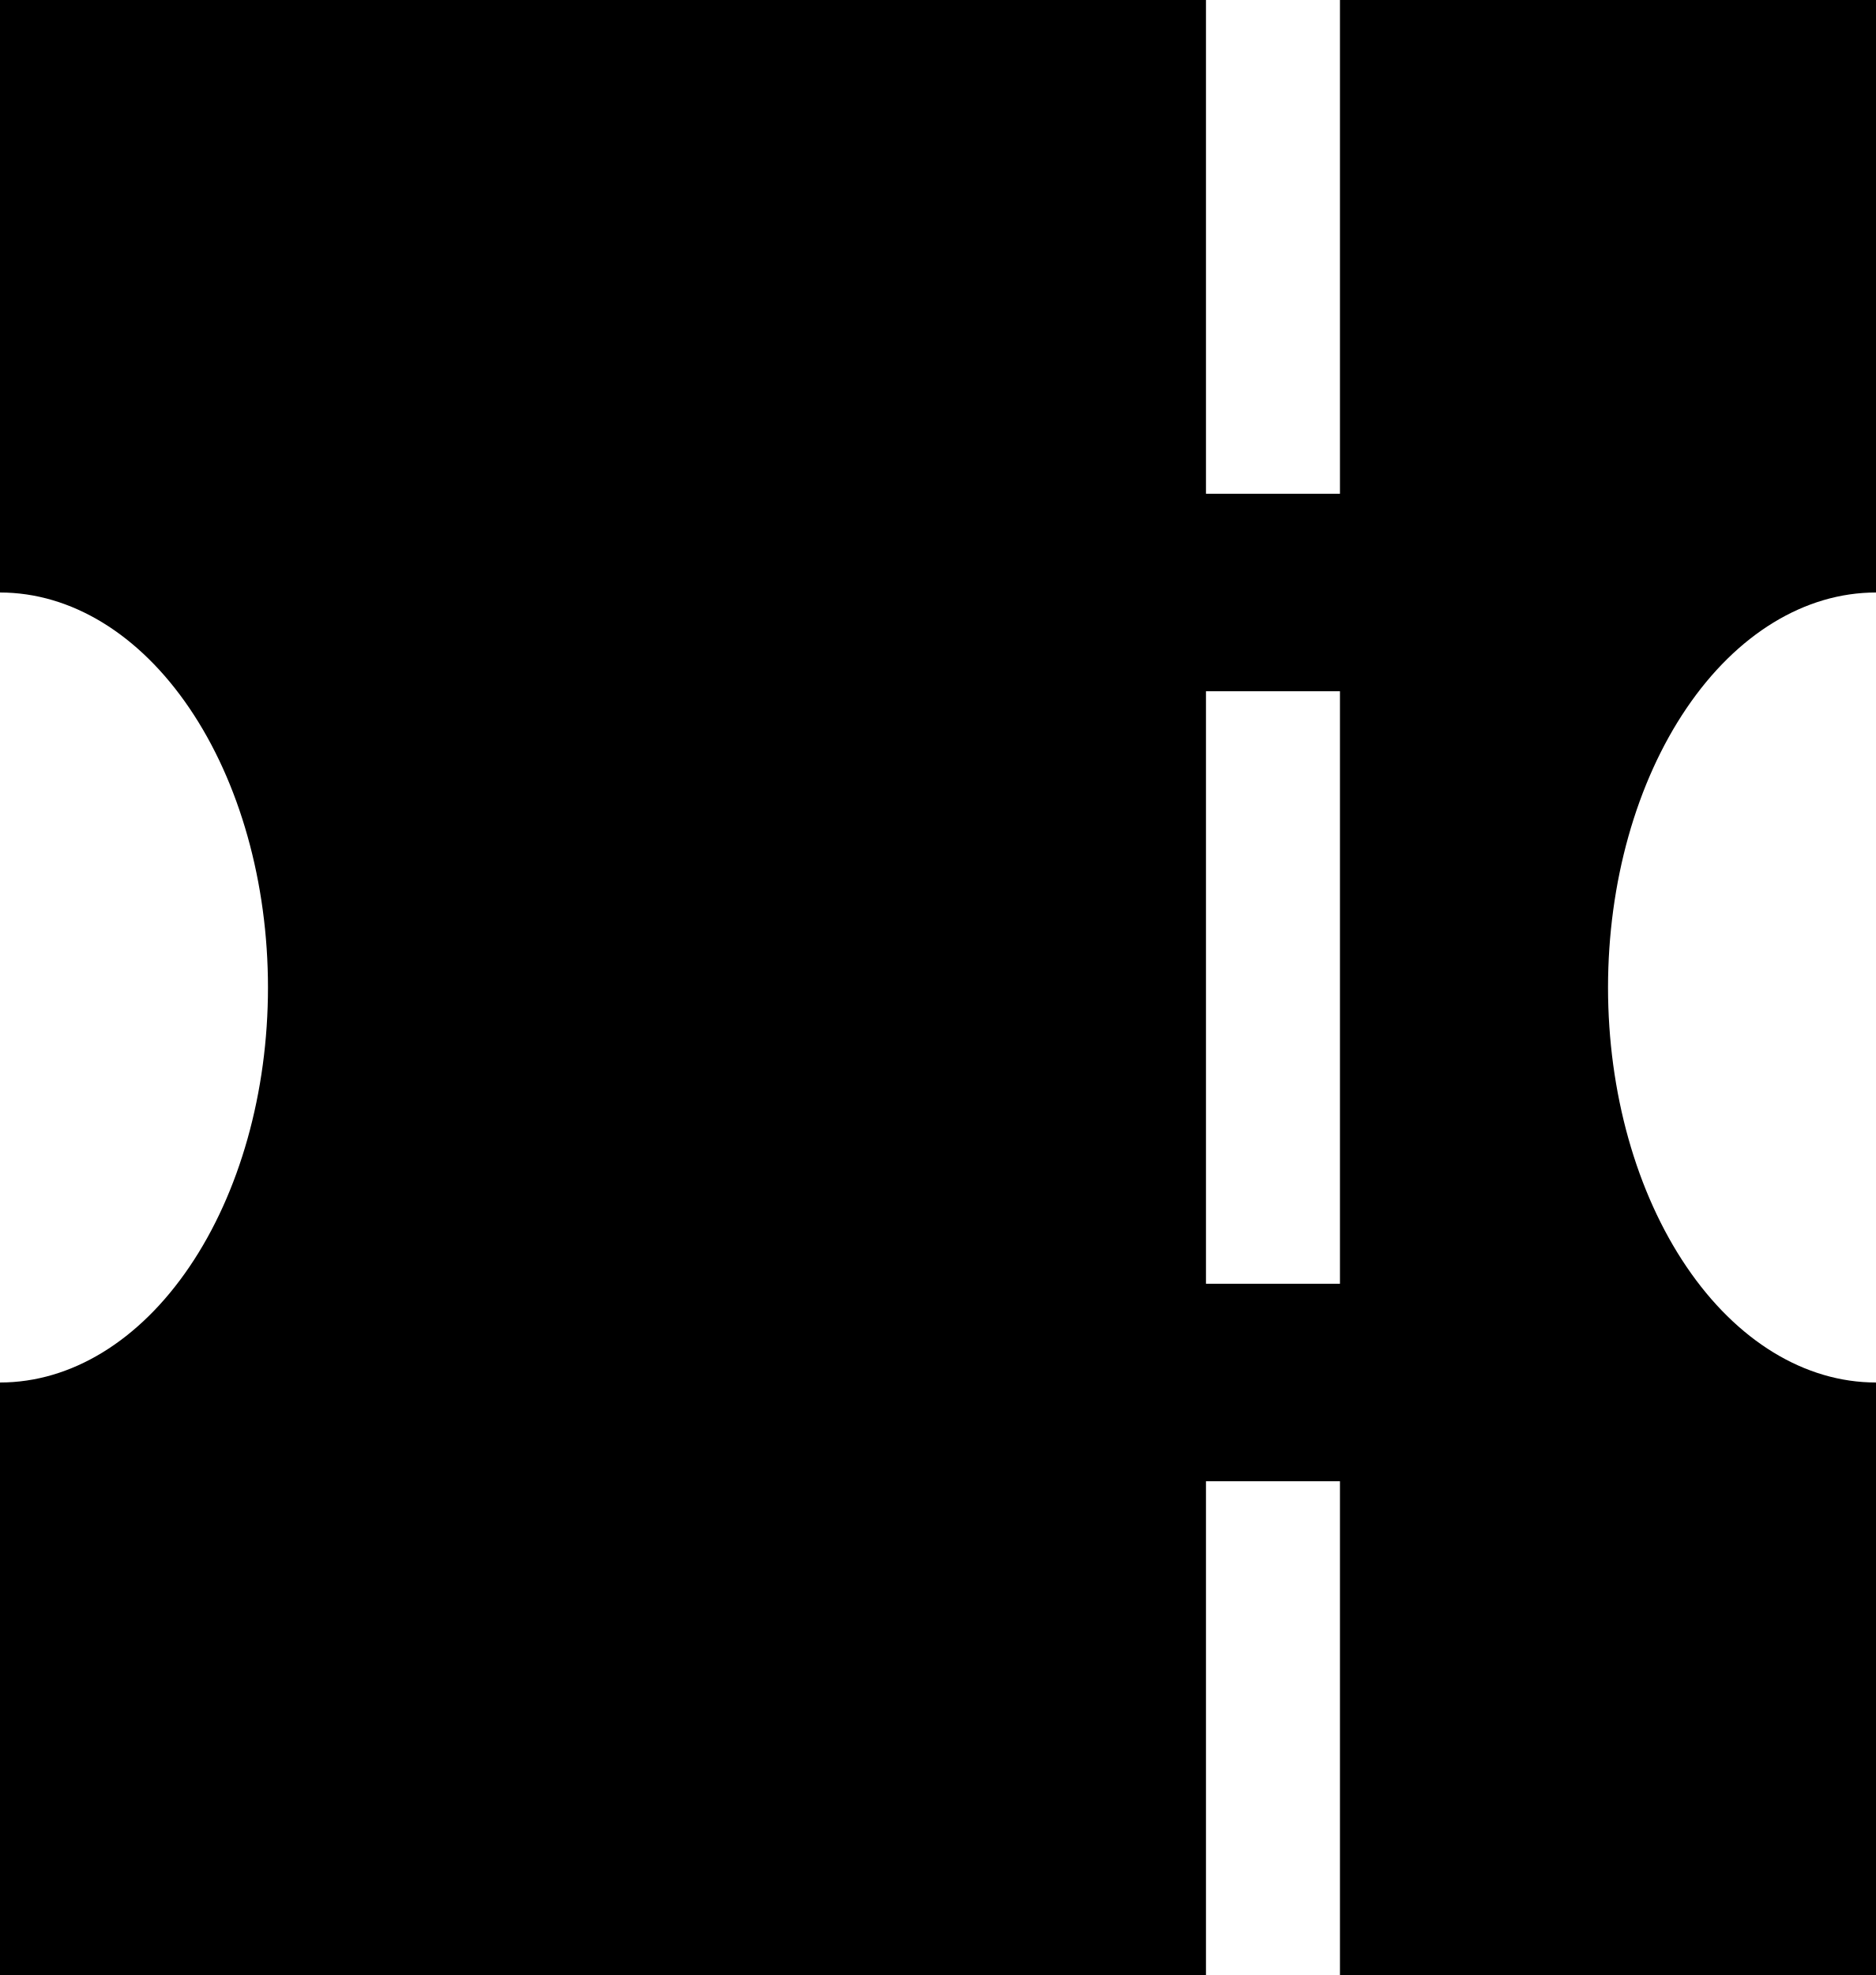
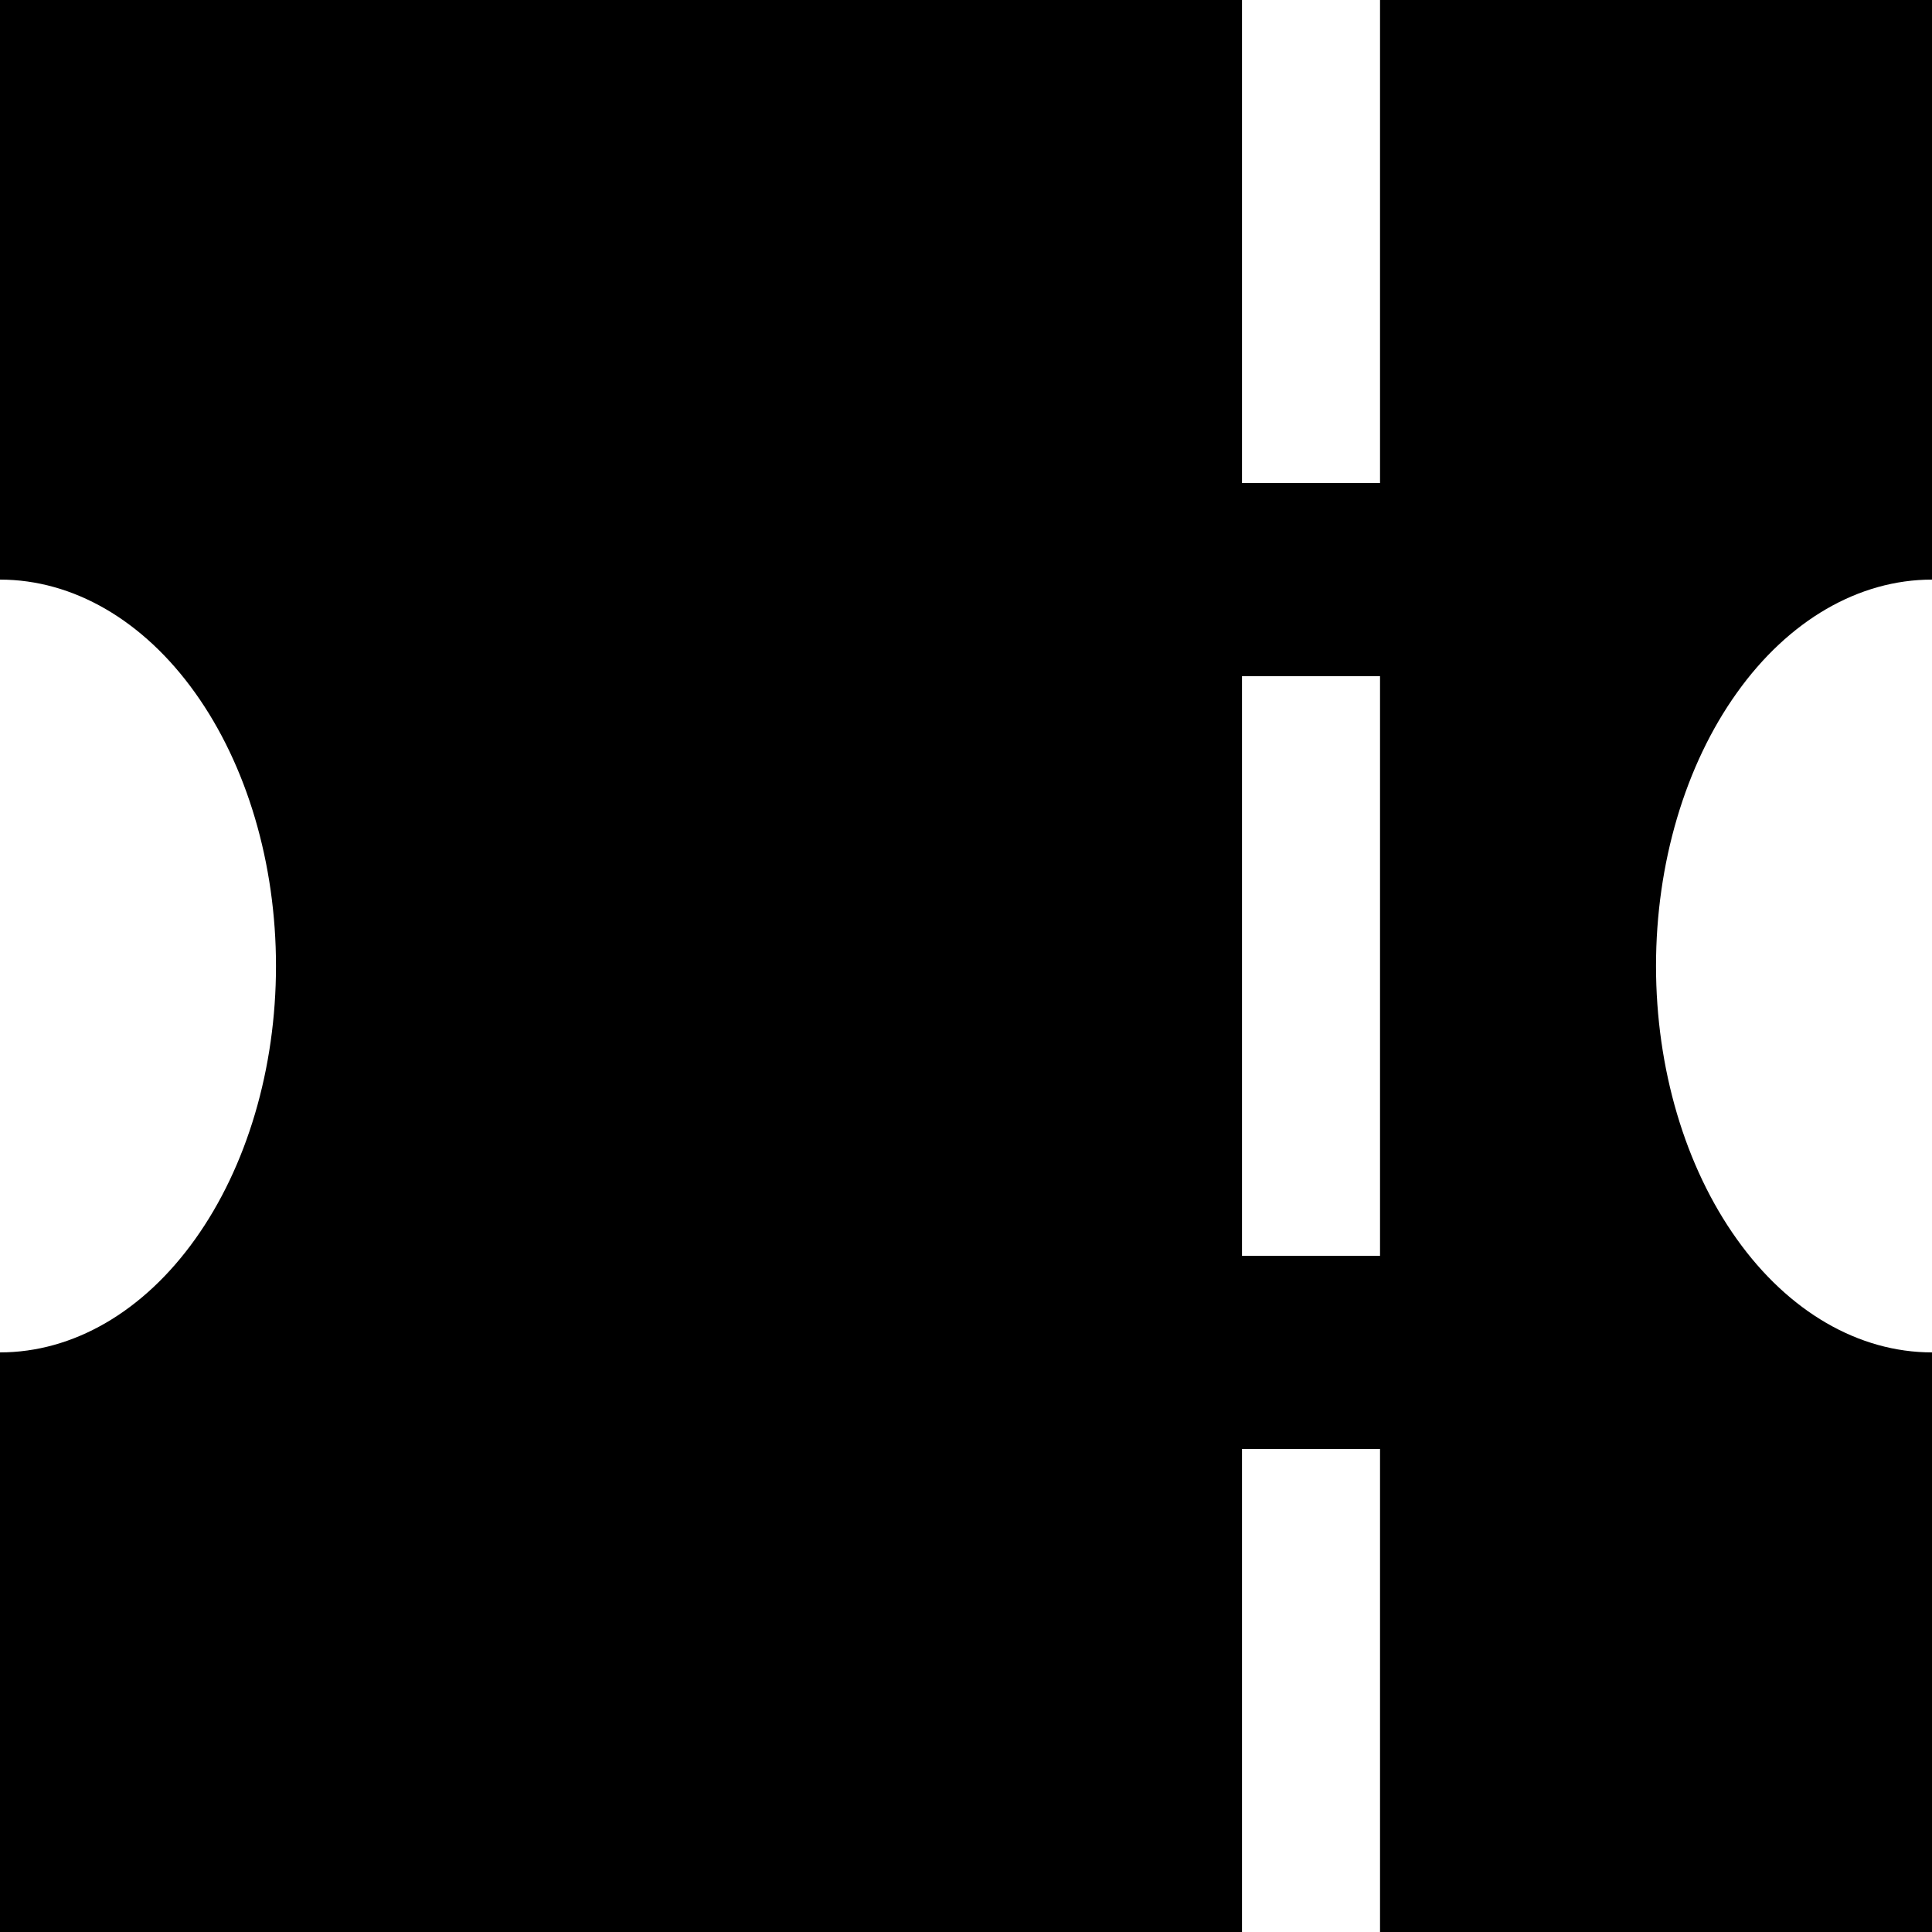
- <svg xmlns="http://www.w3.org/2000/svg" width="19" height="20" viewBox="0 0 19 20" fill="none">
-   <path d="M12.214 20H0V14C0.72 14 1.41 13.579 1.919 12.828C2.428 12.078 2.714 11.061 2.714 10C2.714 8.939 2.428 7.922 1.919 7.172C1.41 6.421 0.72 6 0 6V0H12.214V5H13.571V0H19V6C18.28 6 17.59 6.421 17.081 7.172C16.572 7.922 16.286 8.939 16.286 10C16.286 11.061 16.572 12.078 17.081 12.828C17.59 13.579 18.28 14 19 14V20H13.571V15H12.214V20ZM12.214 7V13H13.571V7H12.214Z" fill="black" />
+ <svg xmlns="http://www.w3.org/2000/svg" width="20" height="20" viewBox="0 0 20 20" fill="none">
+   <path d="M12.857 20H0V14C0.758 14 1.484 13.579 2.02 12.828C2.556 12.078 2.857 11.061 2.857 10C2.857 8.939 2.556 7.922 2.02 7.172C1.484 6.421 0.758 6 0 6V0H12.857V5H14.286V0H20V6C19.242 6 18.515 6.421 17.98 7.172C17.444 7.922 17.143 8.939 17.143 10C17.143 11.061 17.444 12.078 17.98 12.828C18.515 13.579 19.242 14 20 14V20H14.286V15H12.857V20ZM12.857 7V13H14.286V7H12.857Z" fill="black" />
</svg>
